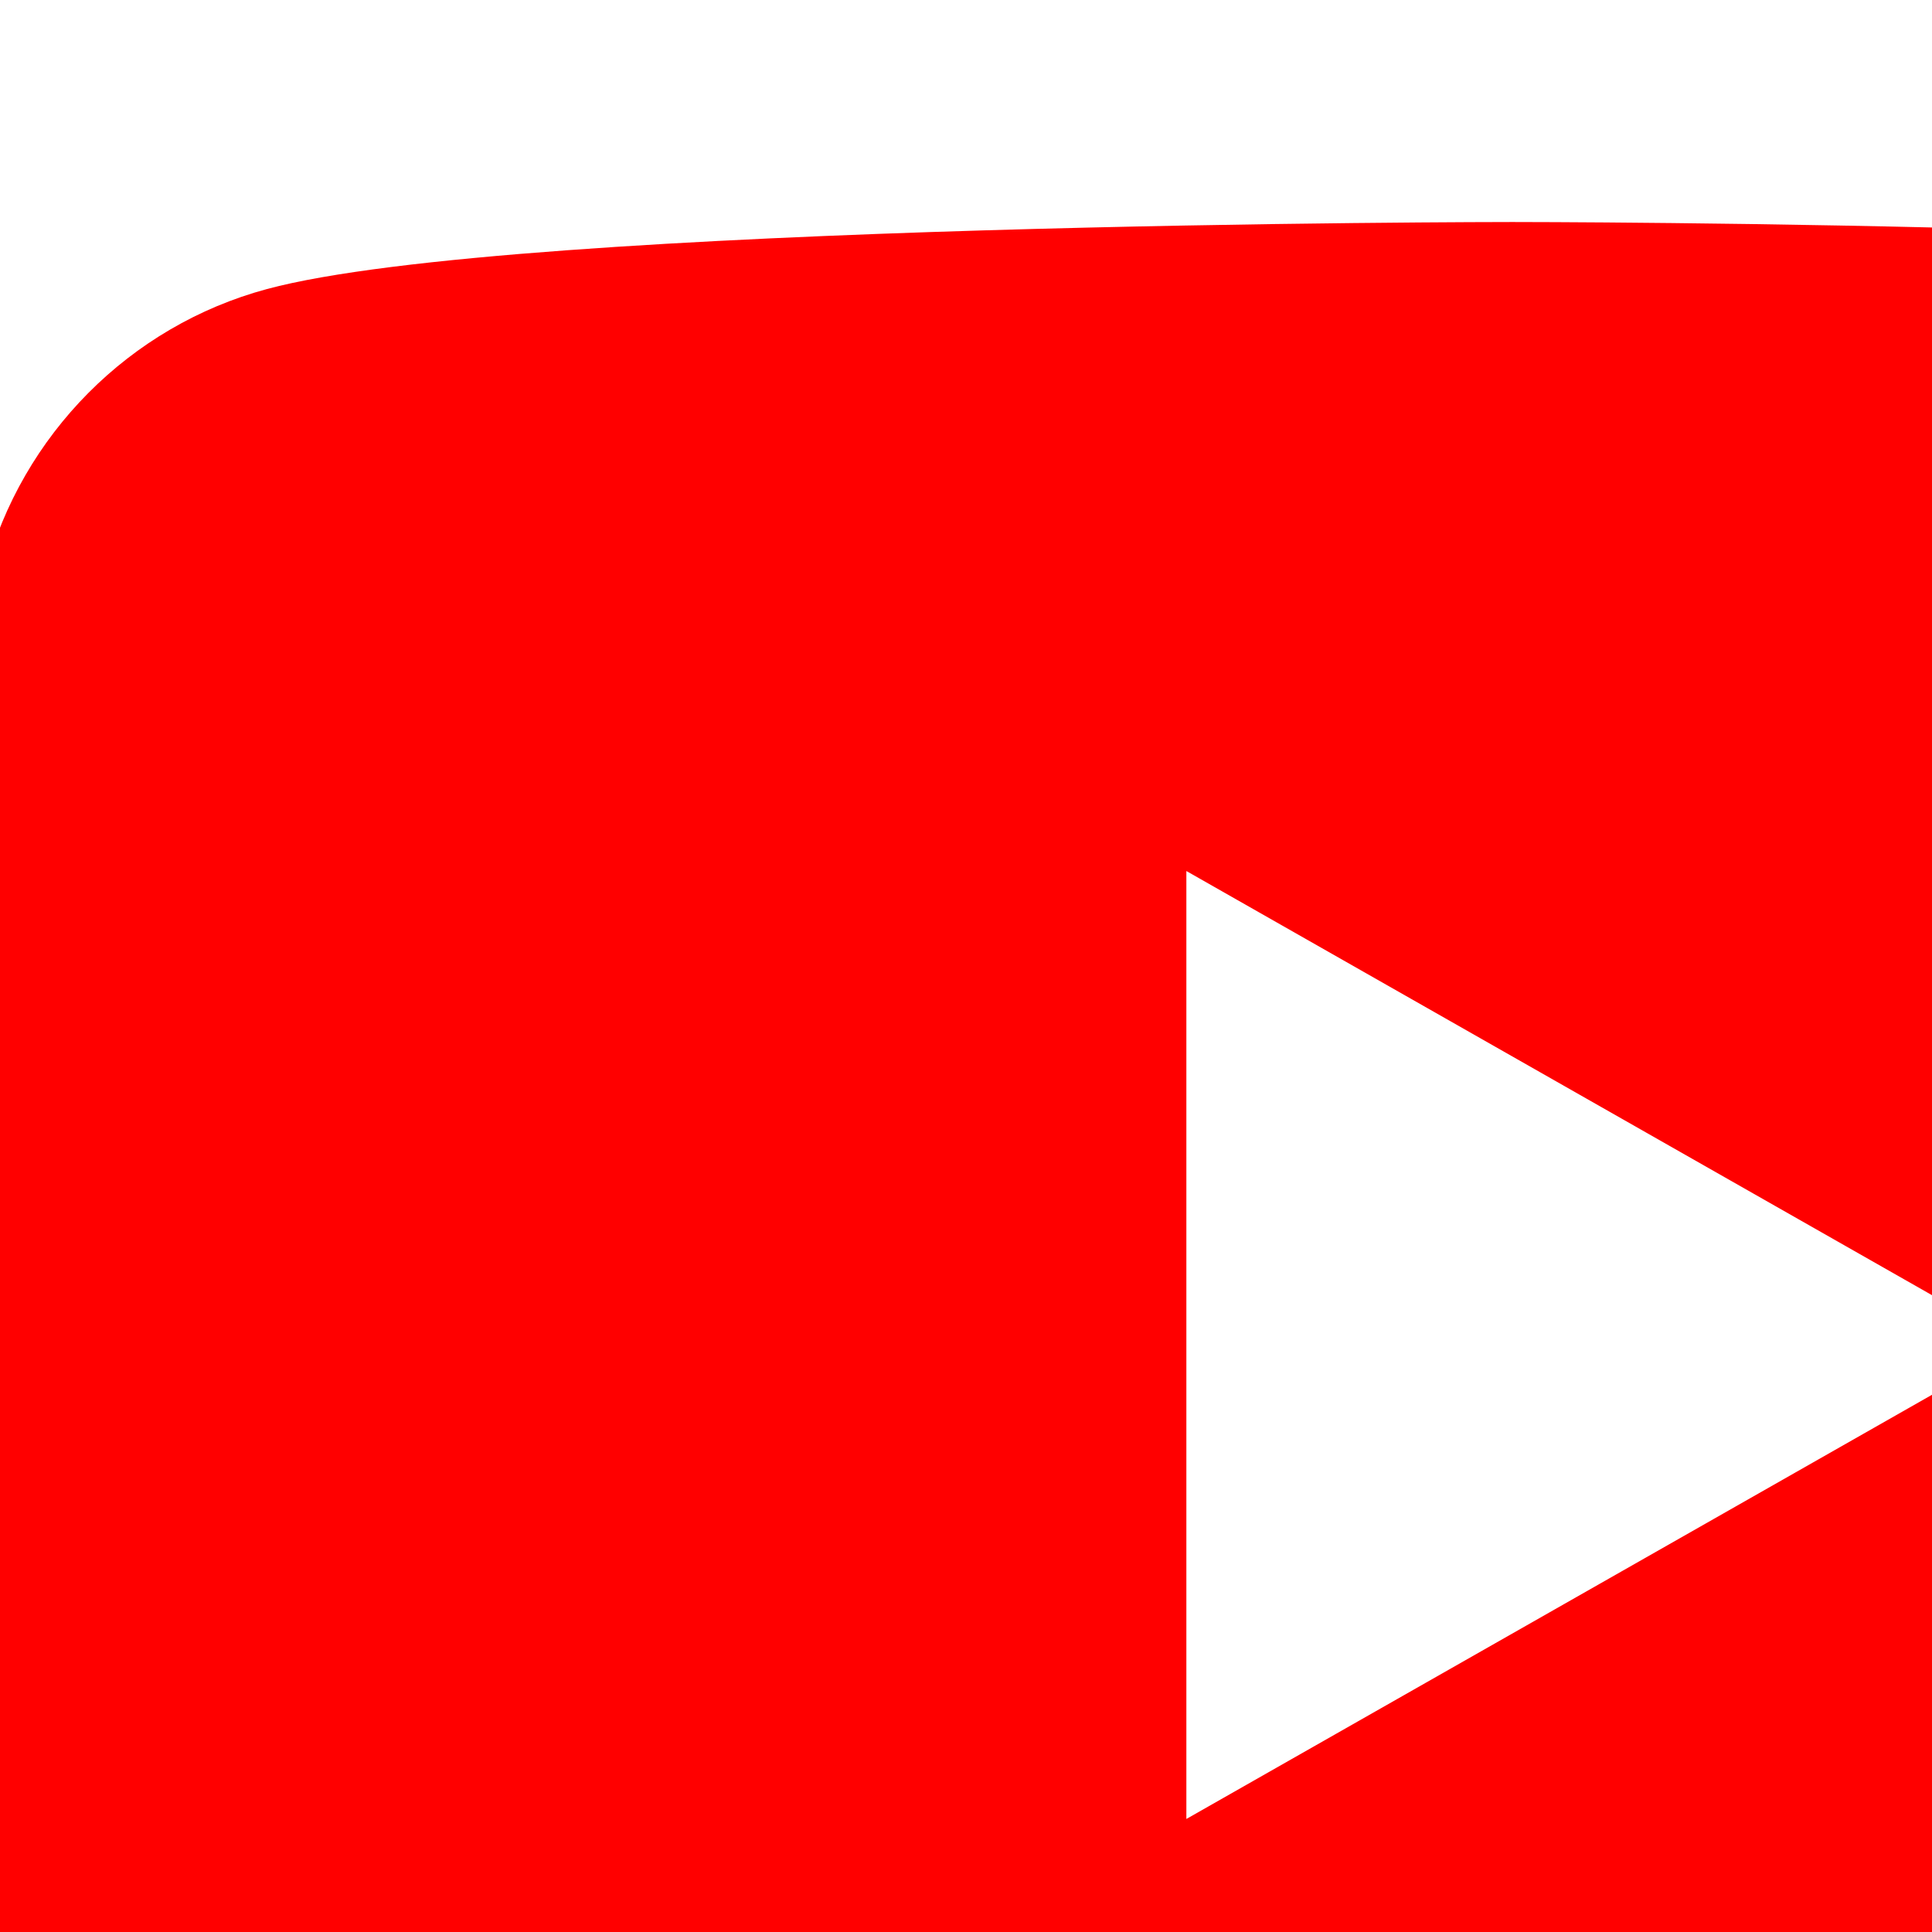
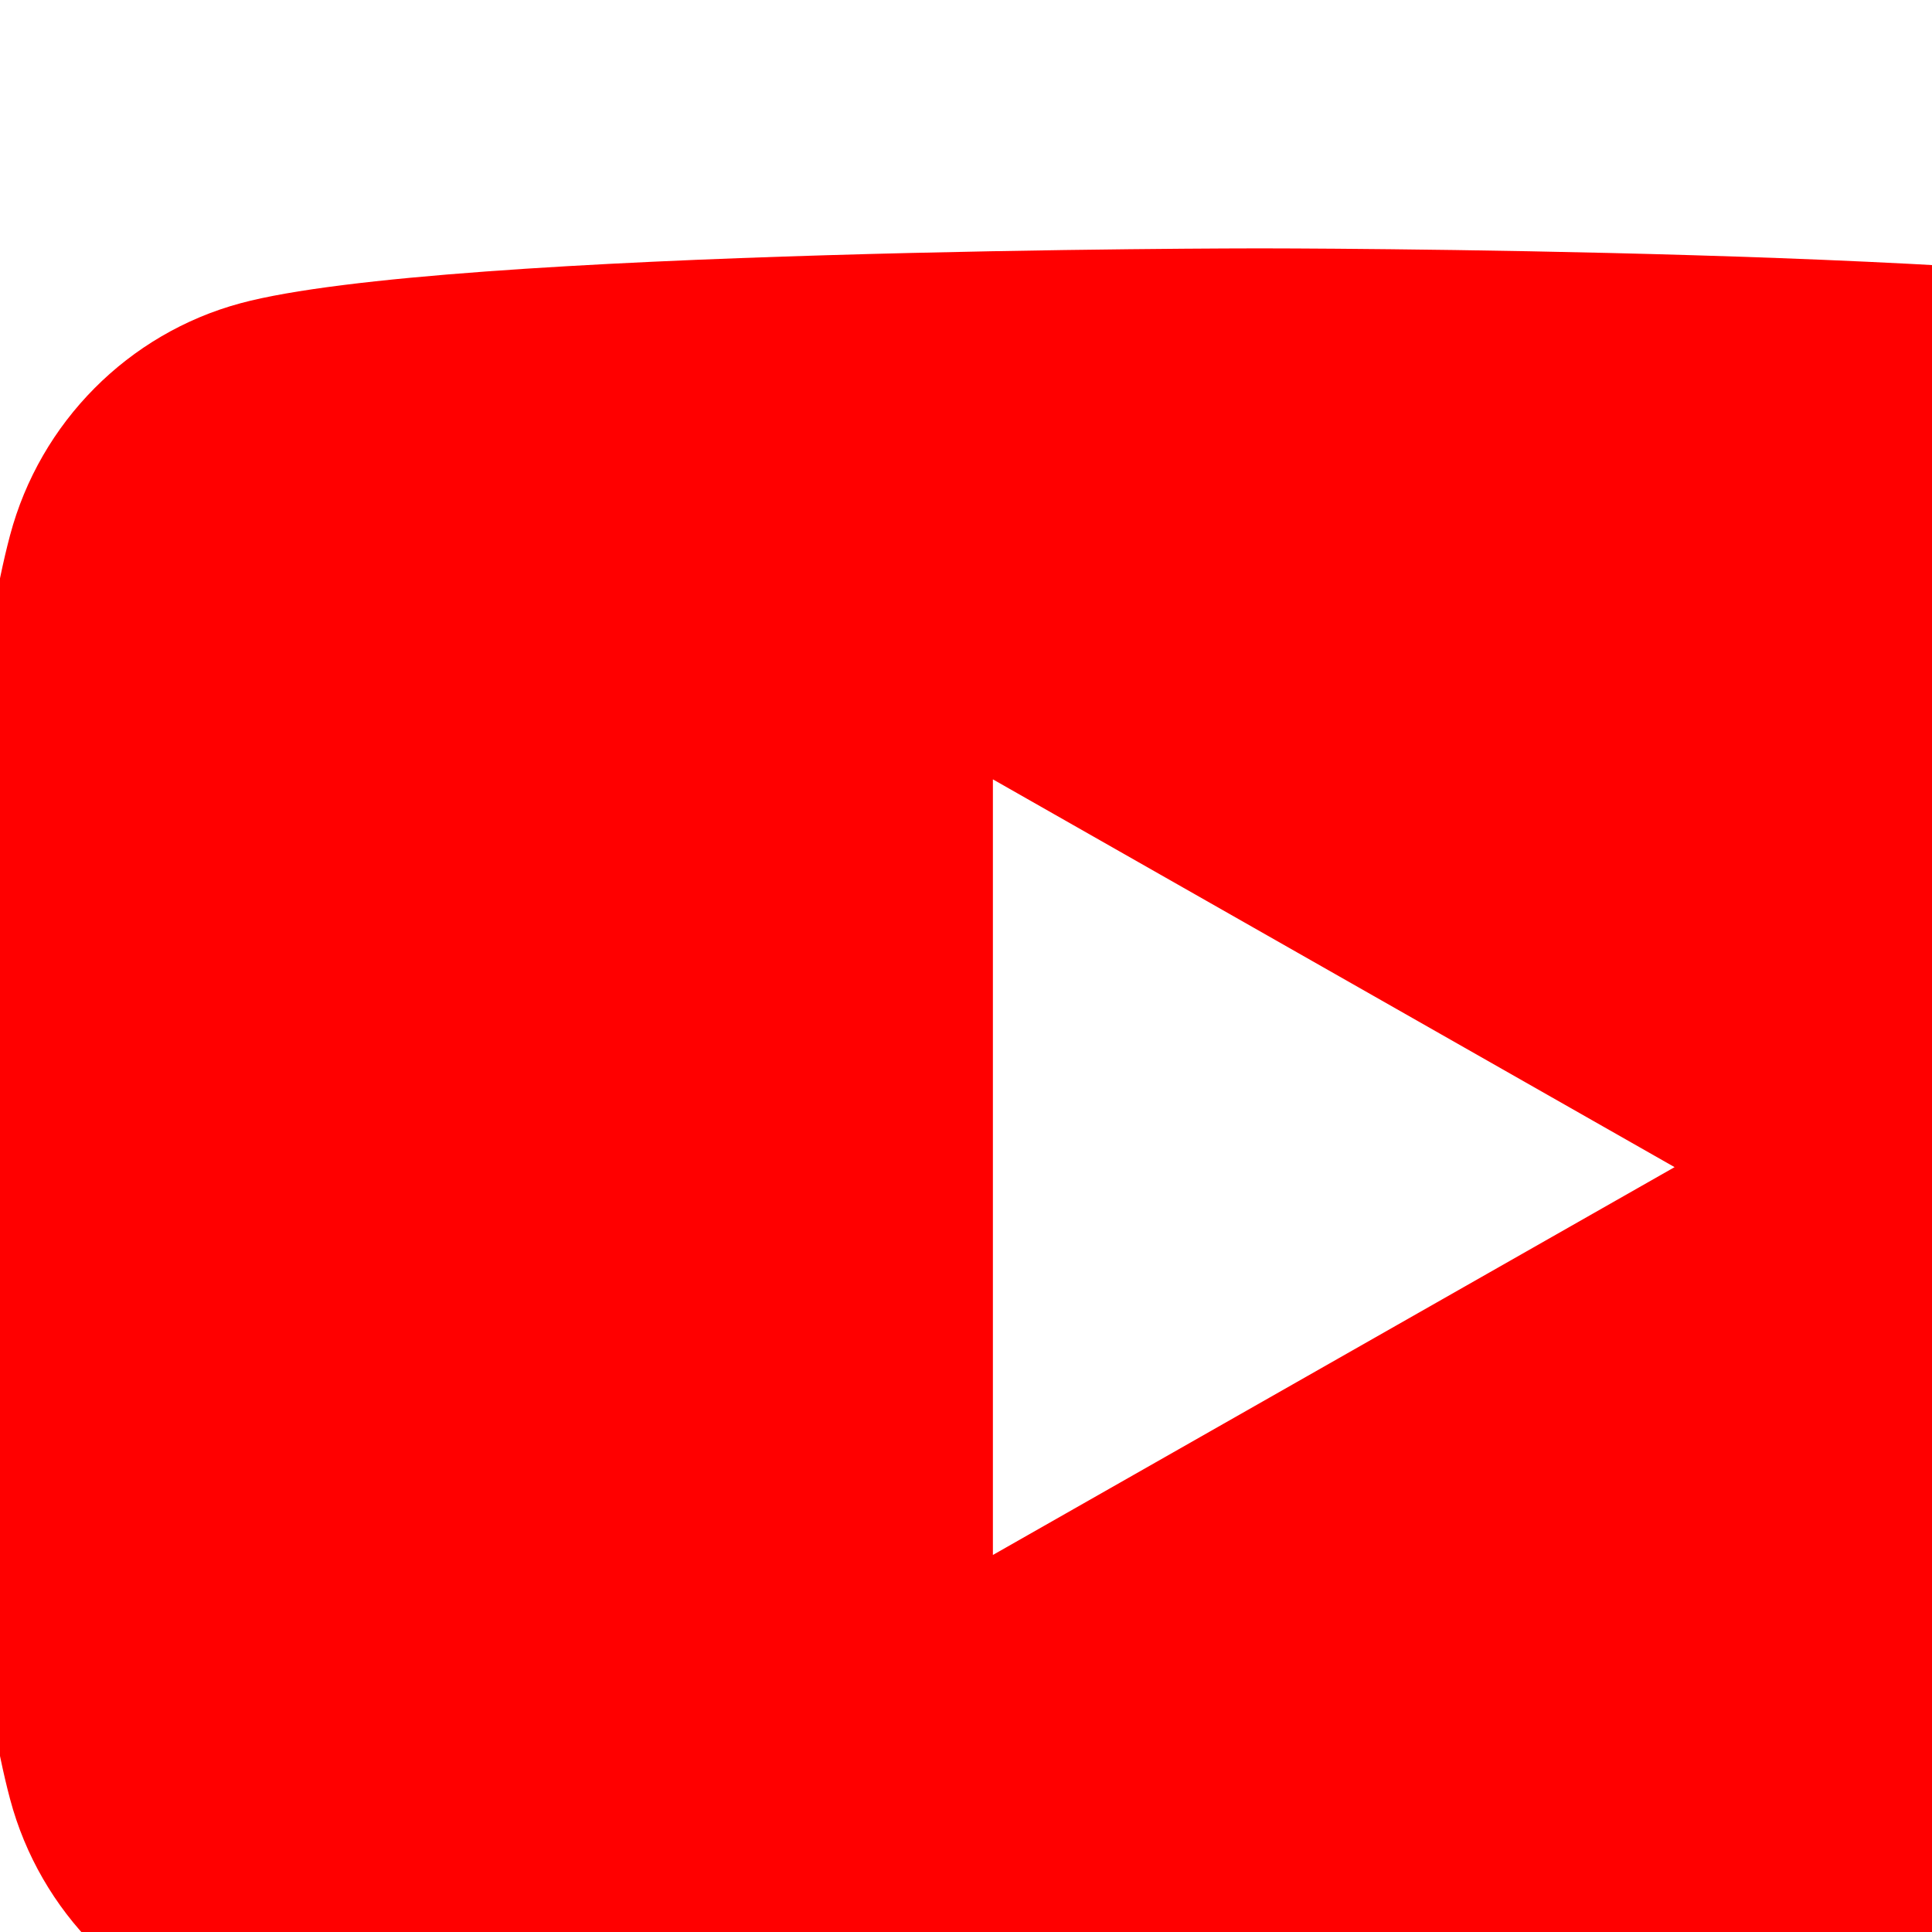
<svg xmlns="http://www.w3.org/2000/svg" viewBox="0 0 234.667 165.333" width="40" height="40">
-   <g transform="scale(0.22) translate(-45, -35)">
+   <g transform="scale(0.18) translate(-30, -25)">
    <path d="m 700,358.313 v 523.375 l 460,-261.7 z m 1023.22,688.057 c -20.24,76.22 -79.88,136.24 -155.6,156.61 C 1430.37,1240 880,1240 880,1240 c 0,0 -550.367,0 -687.621,-37.02 C 116.656,1182.61 57.016,1122.59 36.777,1046.37 0,908.227 0,620 0,620 0,620 0,331.777 36.777,193.629 57.016,117.41 116.656,57.391 192.379,37.012 329.633,0 880,0 880,0 c 0,0 550.37,0 687.62,37.012 75.72,20.379 135.36,80.398 155.6,156.617 C 1760,331.777 1760,620 1760,620 c 0,0 0,288.227 -36.78,426.37" style="fill:#FF0000;fill-rule:nonzero;stroke:none" />
  </g>
</svg>
